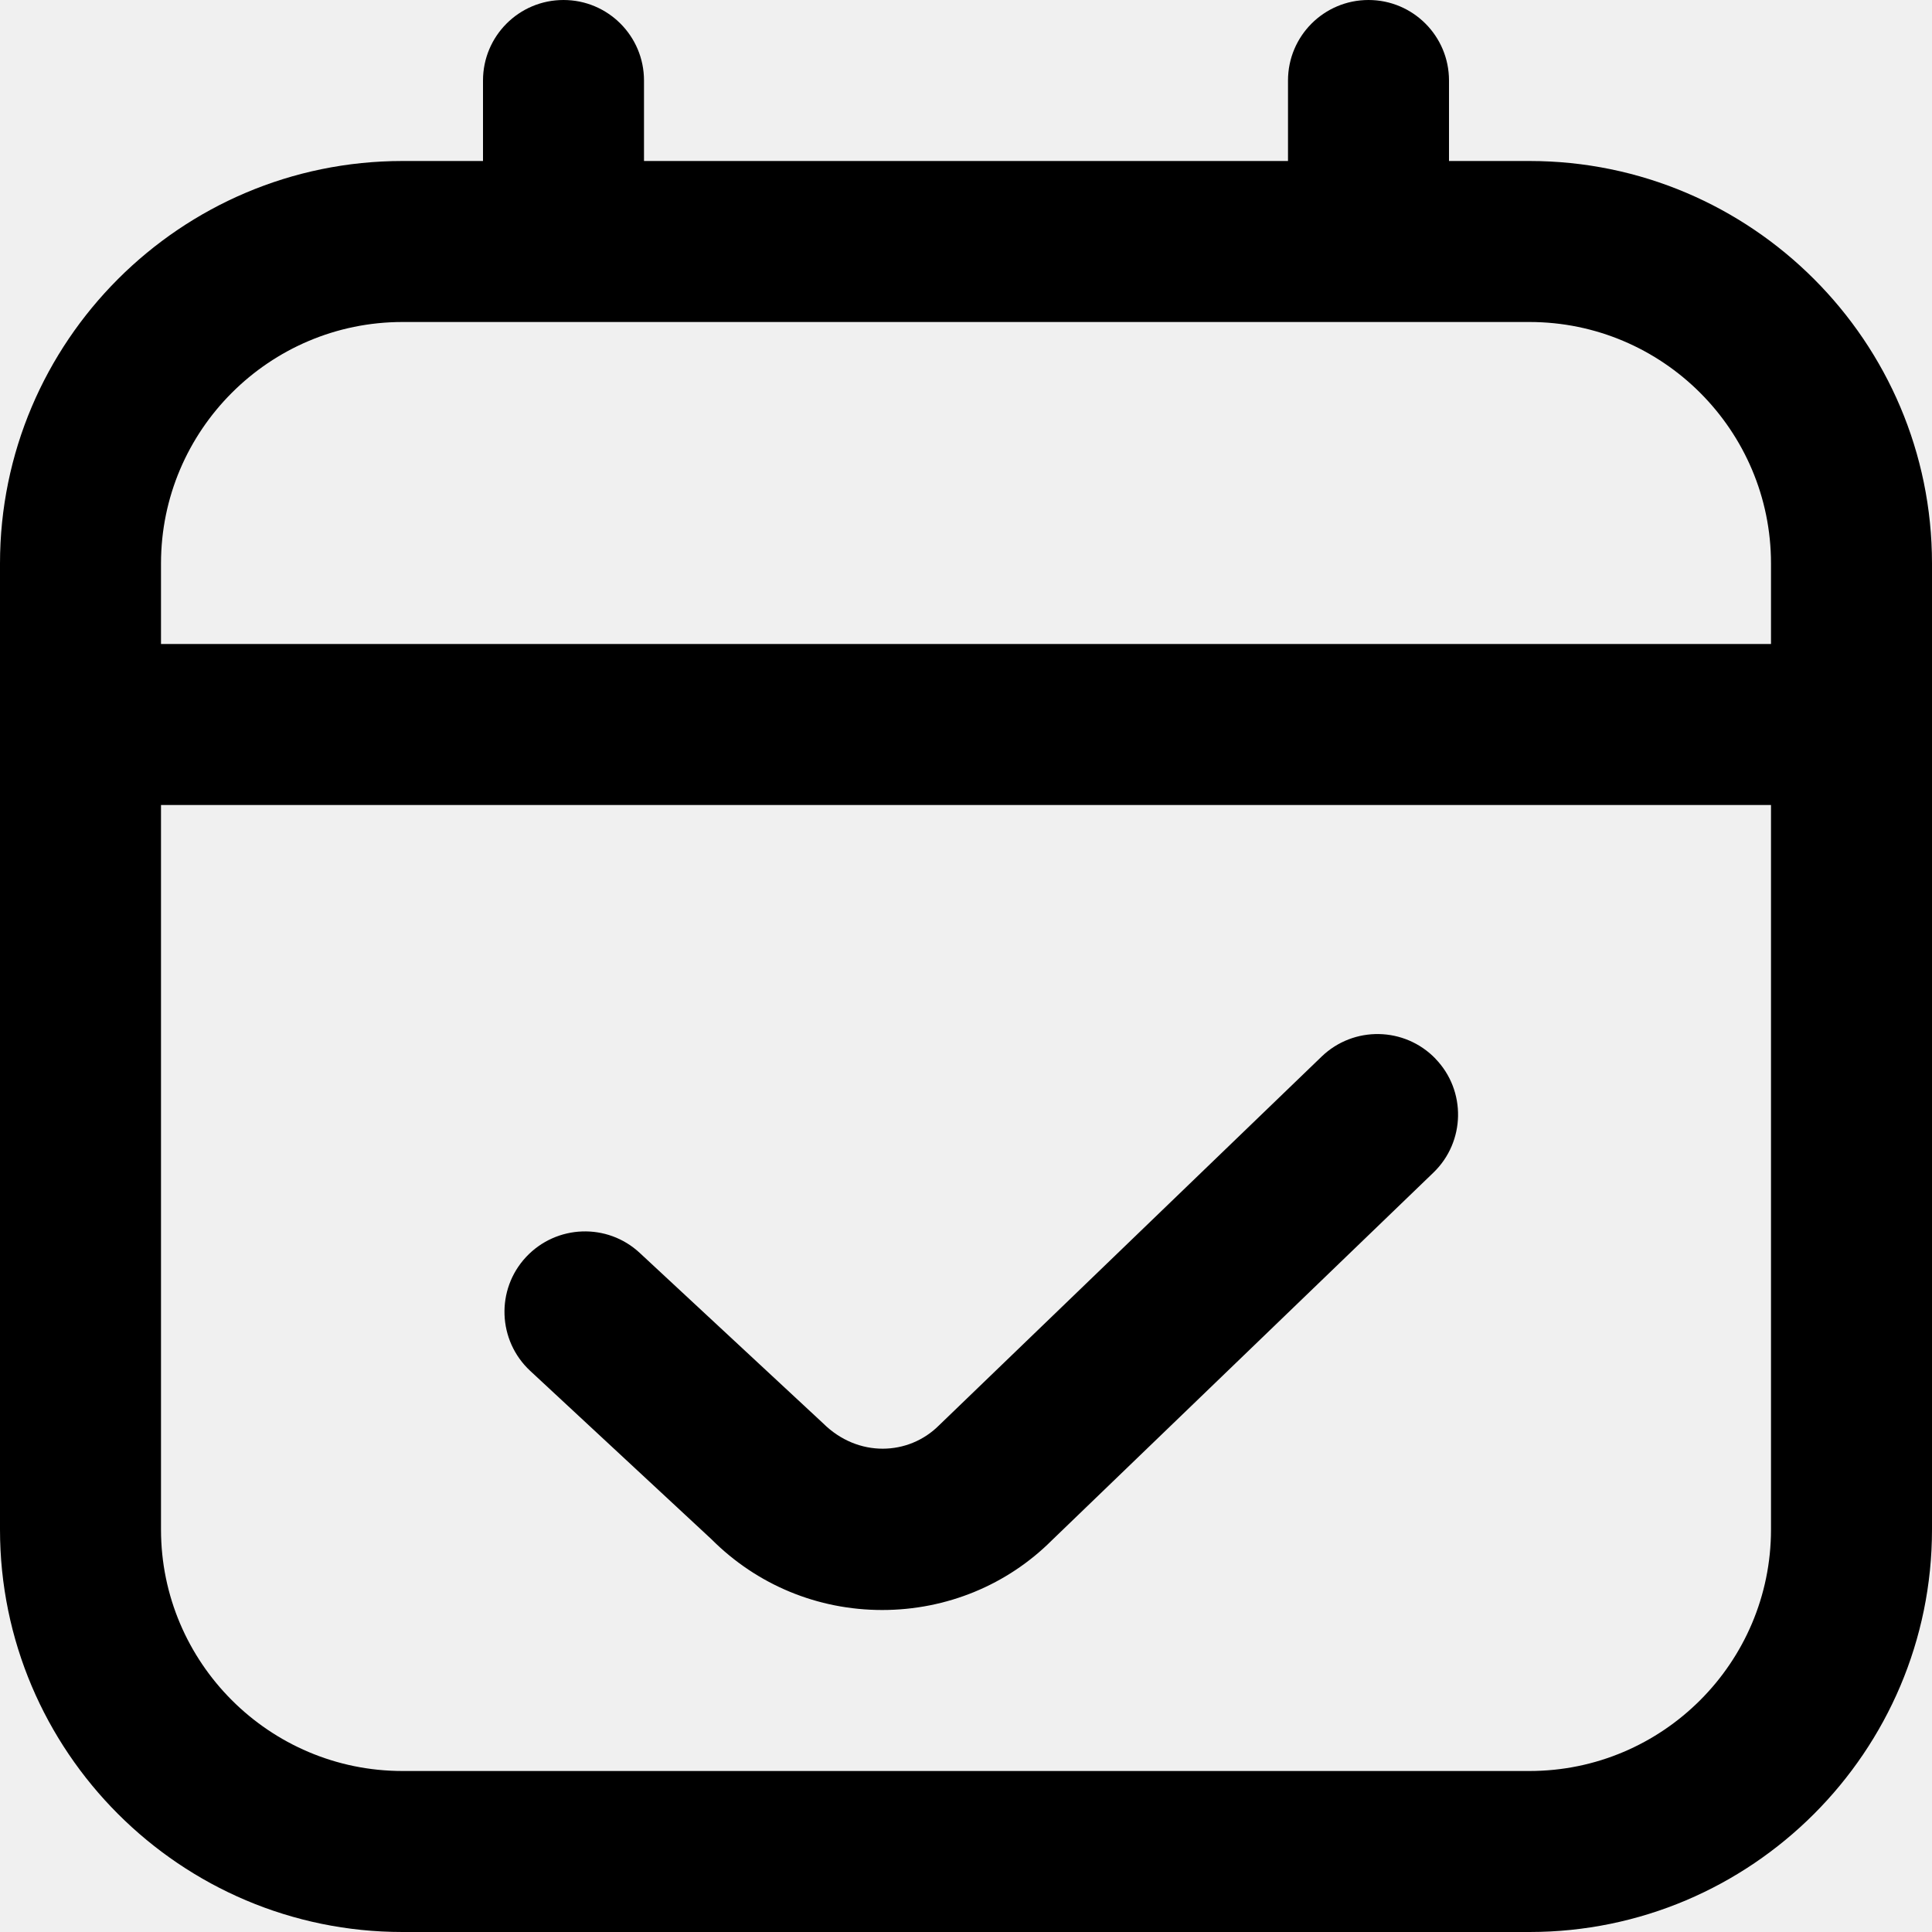
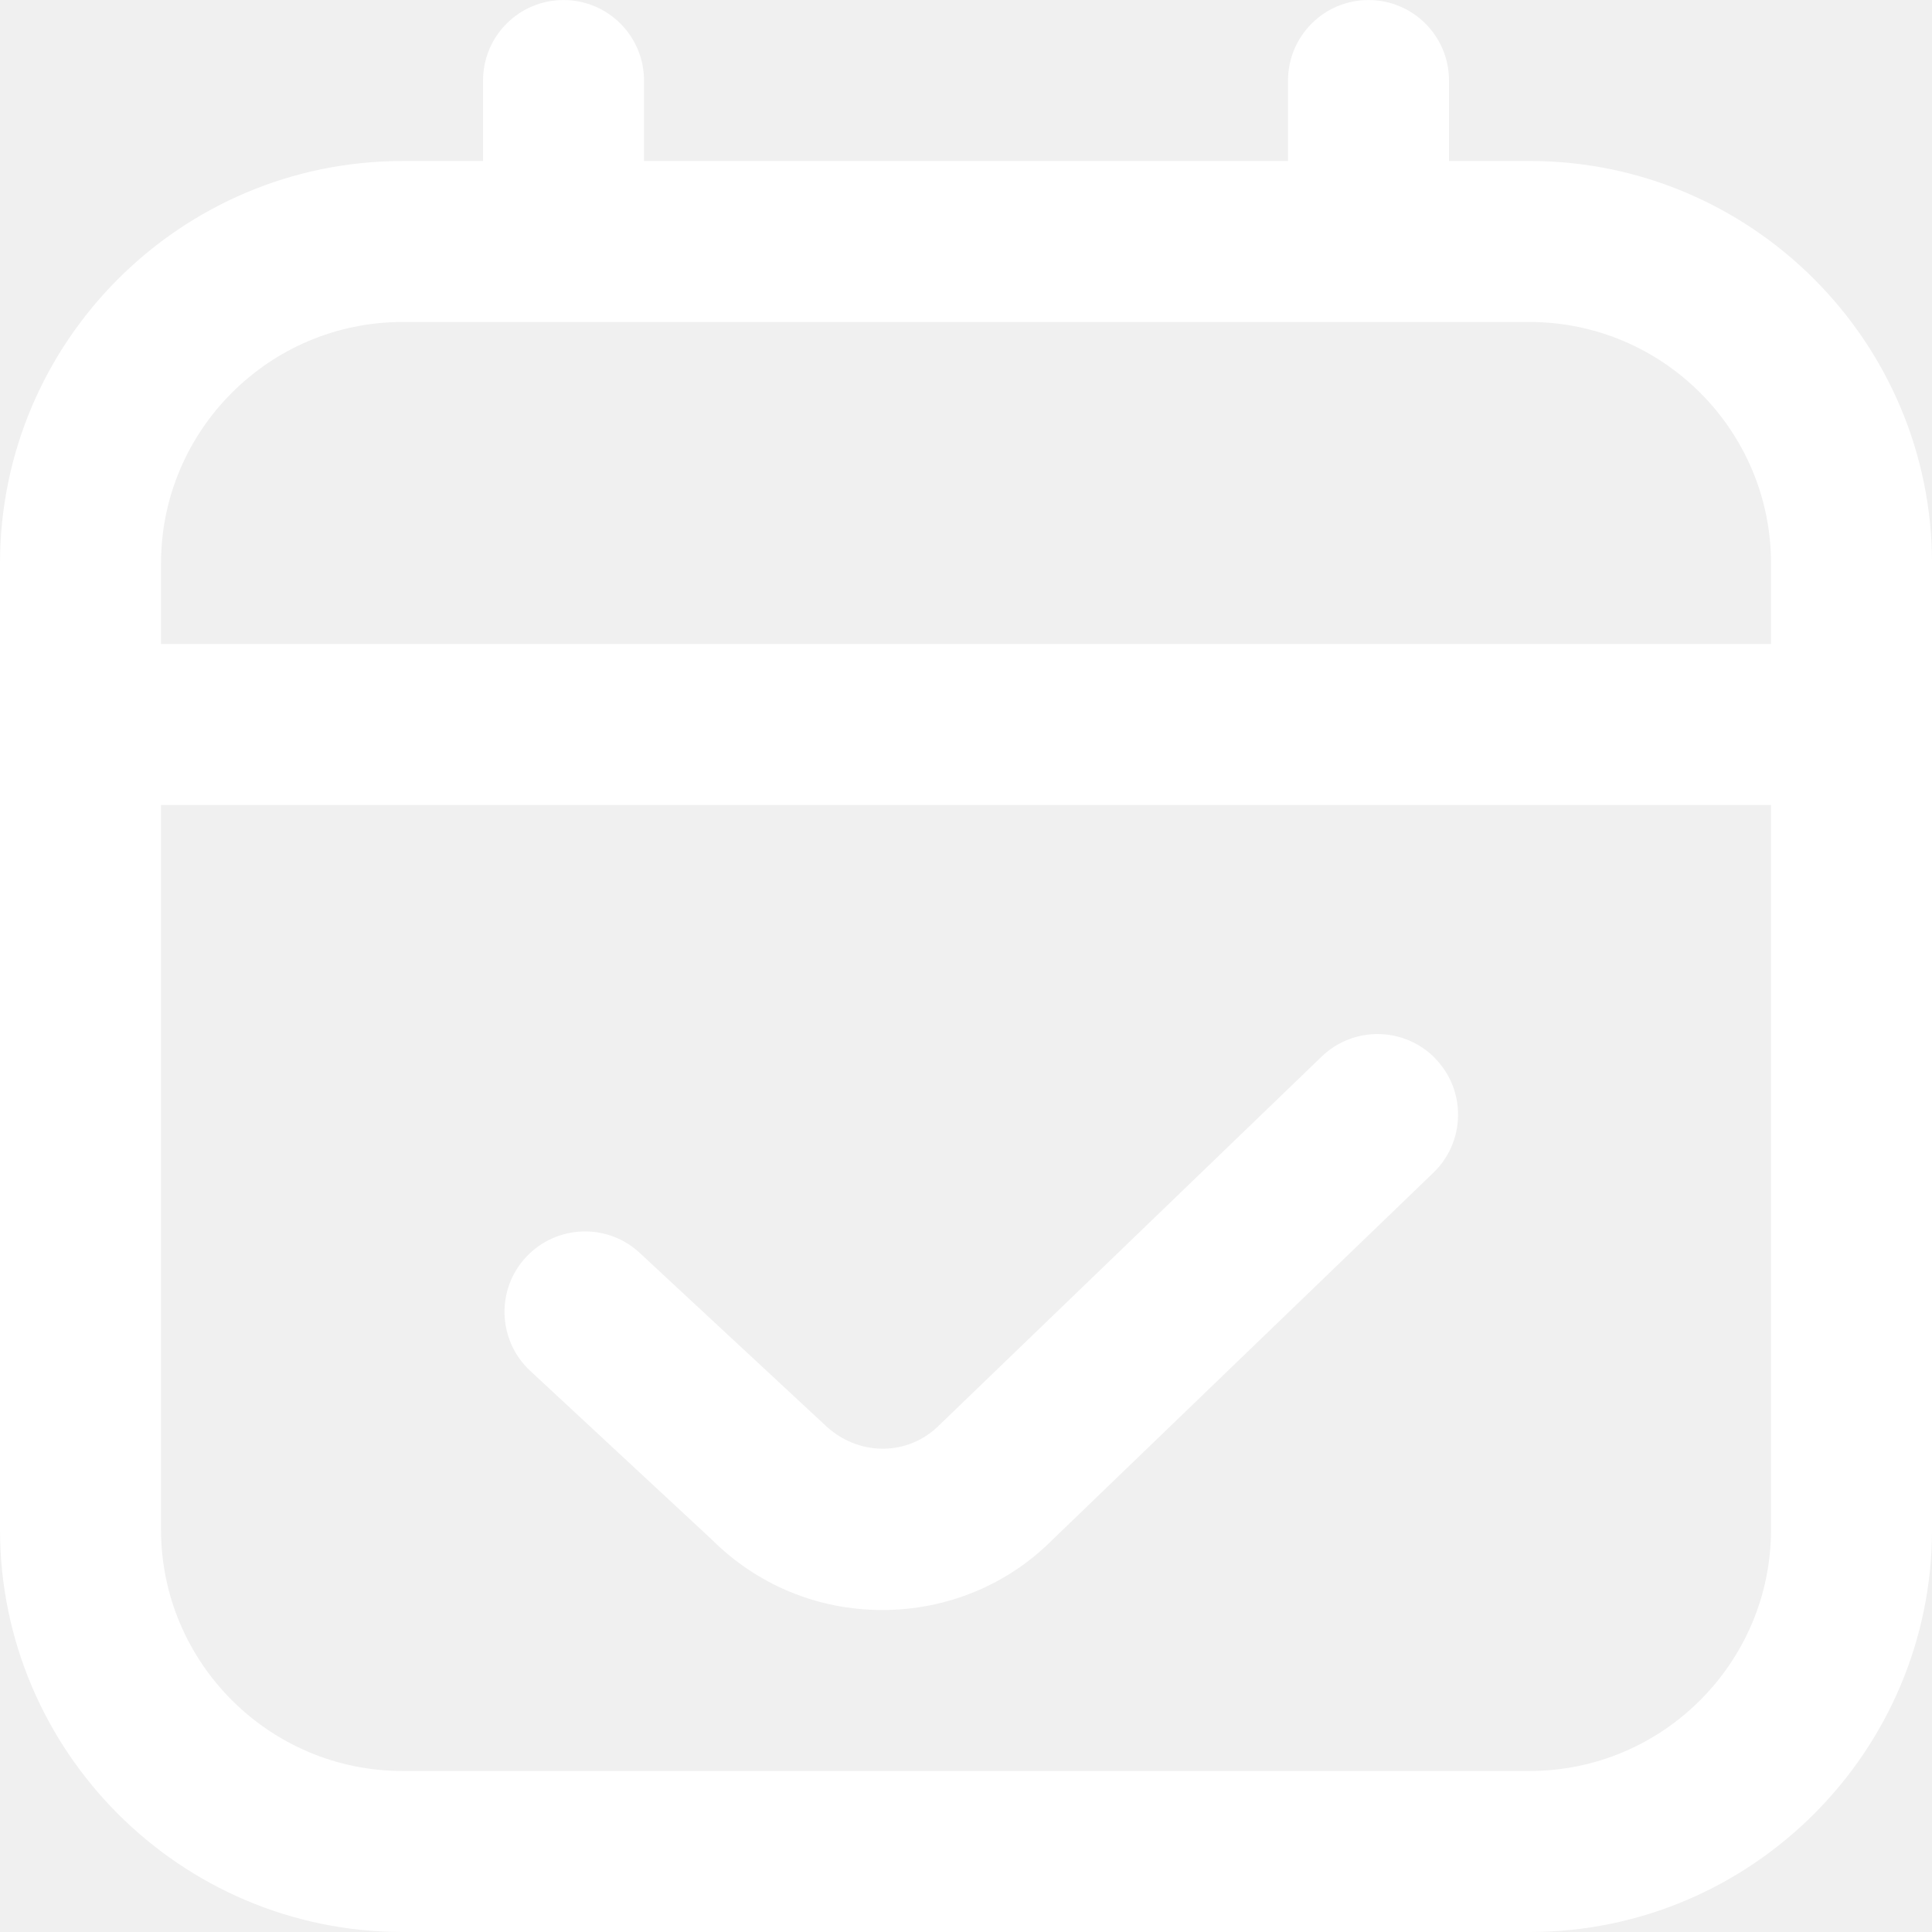
- <svg xmlns="http://www.w3.org/2000/svg" id="Layer_1" data-name="Layer 1" viewBox="0 0 24 24" width="512" height="512">
-   <path d="M19,2h-1V1c0-.552-.447-1-1-1s-1,.448-1,1v1H8V1c0-.552-.447-1-1-1s-1,.448-1,1v1h-1C2.243,2,0,4.243,0,7v12c0,2.757,2.243,5,5,5h14c2.757,0,5-2.243,5-5V7c0-2.757-2.243-5-5-5ZM5,4h14c1.654,0,3,1.346,3,3v1H2v-1c0-1.654,1.346-3,3-3Zm14,18H5c-1.654,0-3-1.346-3-3V10H22v9c0,1.654-1.346,3-3,3Zm-1.168-8.848c.384,.397,.372,1.031-.025,1.414l-4.74,4.568c-.553,.553-1.307,.866-2.108,.866s-1.555-.312-2.121-.879l-2.252-2.092c-.404-.376-.428-1.009-.052-1.413,.378-.405,1.01-.427,1.413-.052l2.278,2.117c.433,.43,1.063,.402,1.439,.026l4.754-4.582c.398-.383,1.03-.371,1.414,.026Z" />
+ <svg xmlns="http://www.w3.org/2000/svg" id="Layer_1" data-name="Layer 1" viewBox="0 0 512 512">
+   <defs>
+     <style>
+       .cls-1 {
+         fill: #fff;
+       }
+     </style>
+   </defs>
+   <path class="cls-1" d="M405.33,42.67h-21.33v-21.33c0-11.78-9.54-21.33-21.33-21.33s-21.33,9.56-21.33,21.33v21.33h-170.67v-21.33c0-11.78-9.54-21.33-21.33-21.33s-21.33,9.56-21.33,21.33v21.33h-21.33C47.85,42.67,0,90.52,0,149.33v256c0,58.82,47.85,106.67,106.67,106.67h298.67c58.82,0,106.67-47.85,106.67-106.67V149.33c0-58.82-47.85-106.67-106.67-106.67ZM106.67,85.33h298.67c35.29,0,64,28.71,64,64v21.33H42.67v-21.33c0-35.29,28.71-64,64-64ZM405.33,469.33H106.67c-35.29,0-64-28.71-64-64v-192h426.67v192c0,35.29-28.71,64-64,64ZM380.42,280.58c8.19,8.47,7.94,21.99-.53,30.17l-101.12,97.45c-11.8,11.8-27.88,18.47-44.97,18.47s-33.17-6.66-45.25-18.75l-48.04-44.63c-8.62-8.02-9.13-21.53-1.11-30.14,8.06-8.64,21.55-9.11,30.14-1.11l48.6,45.16c9.24,9.17,22.68,8.58,30.7.55l101.42-97.75c8.49-8.17,21.97-7.91,30.17.55v.02Z" />
</svg>
